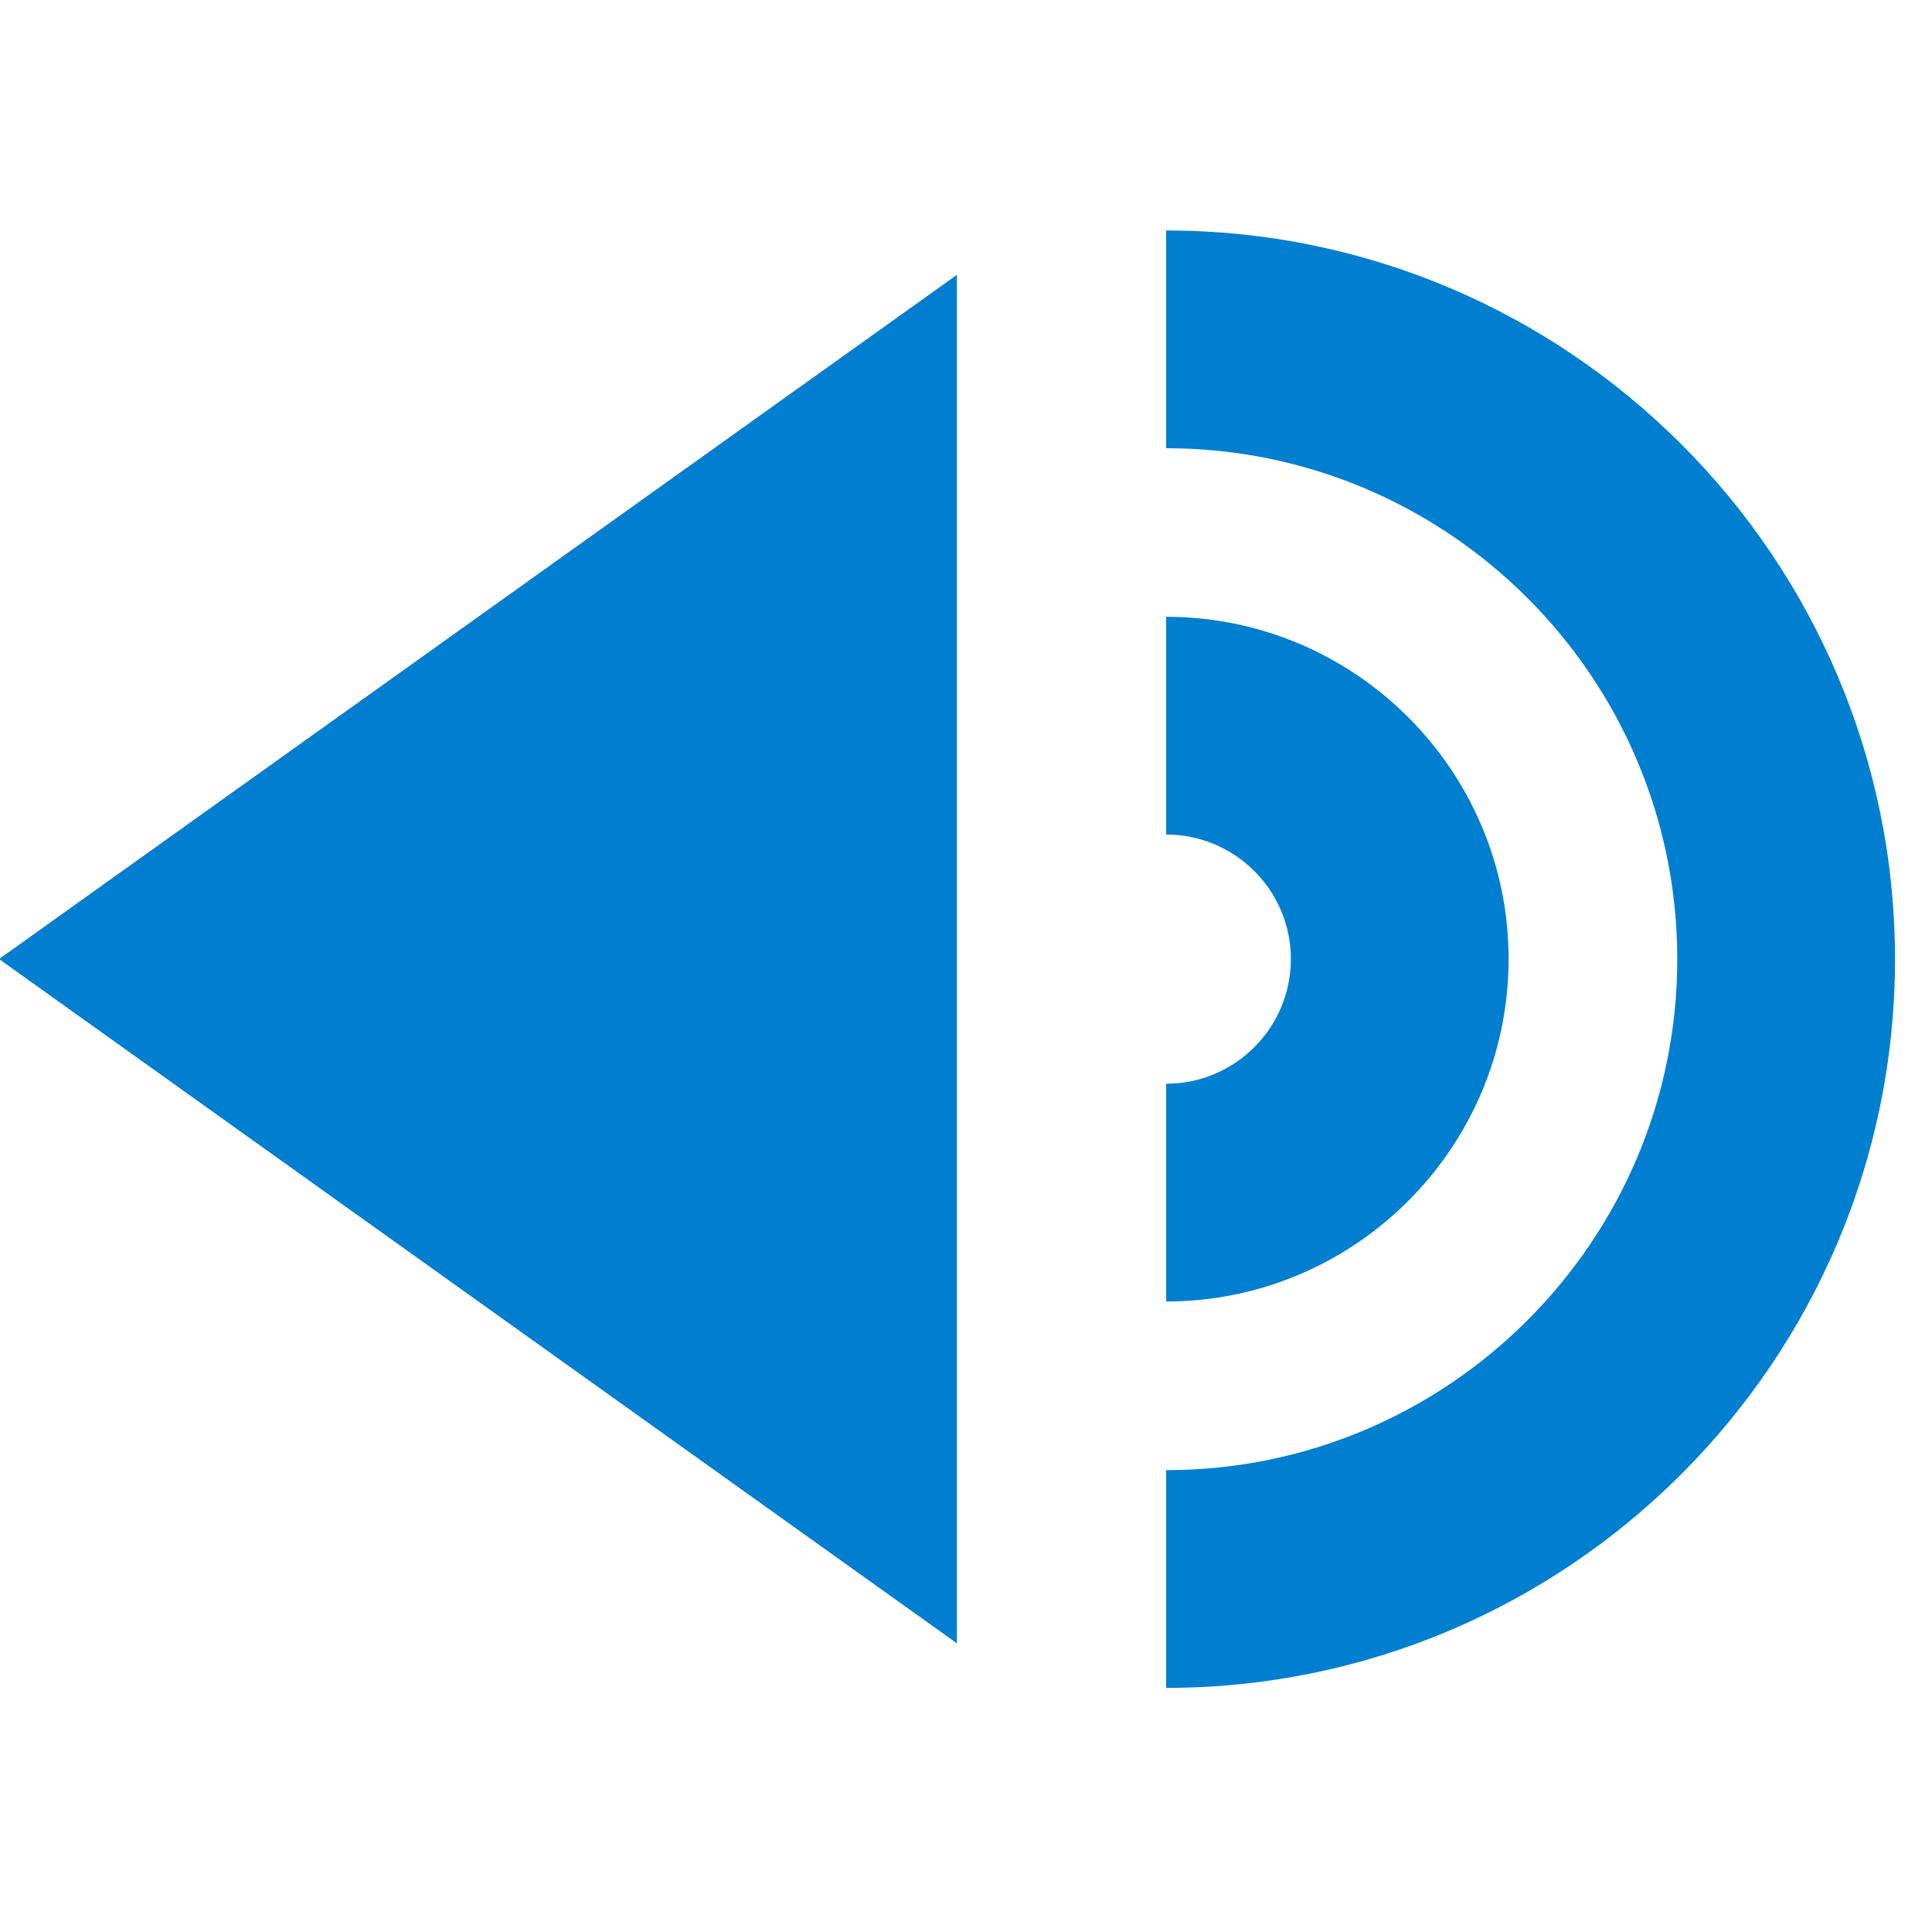
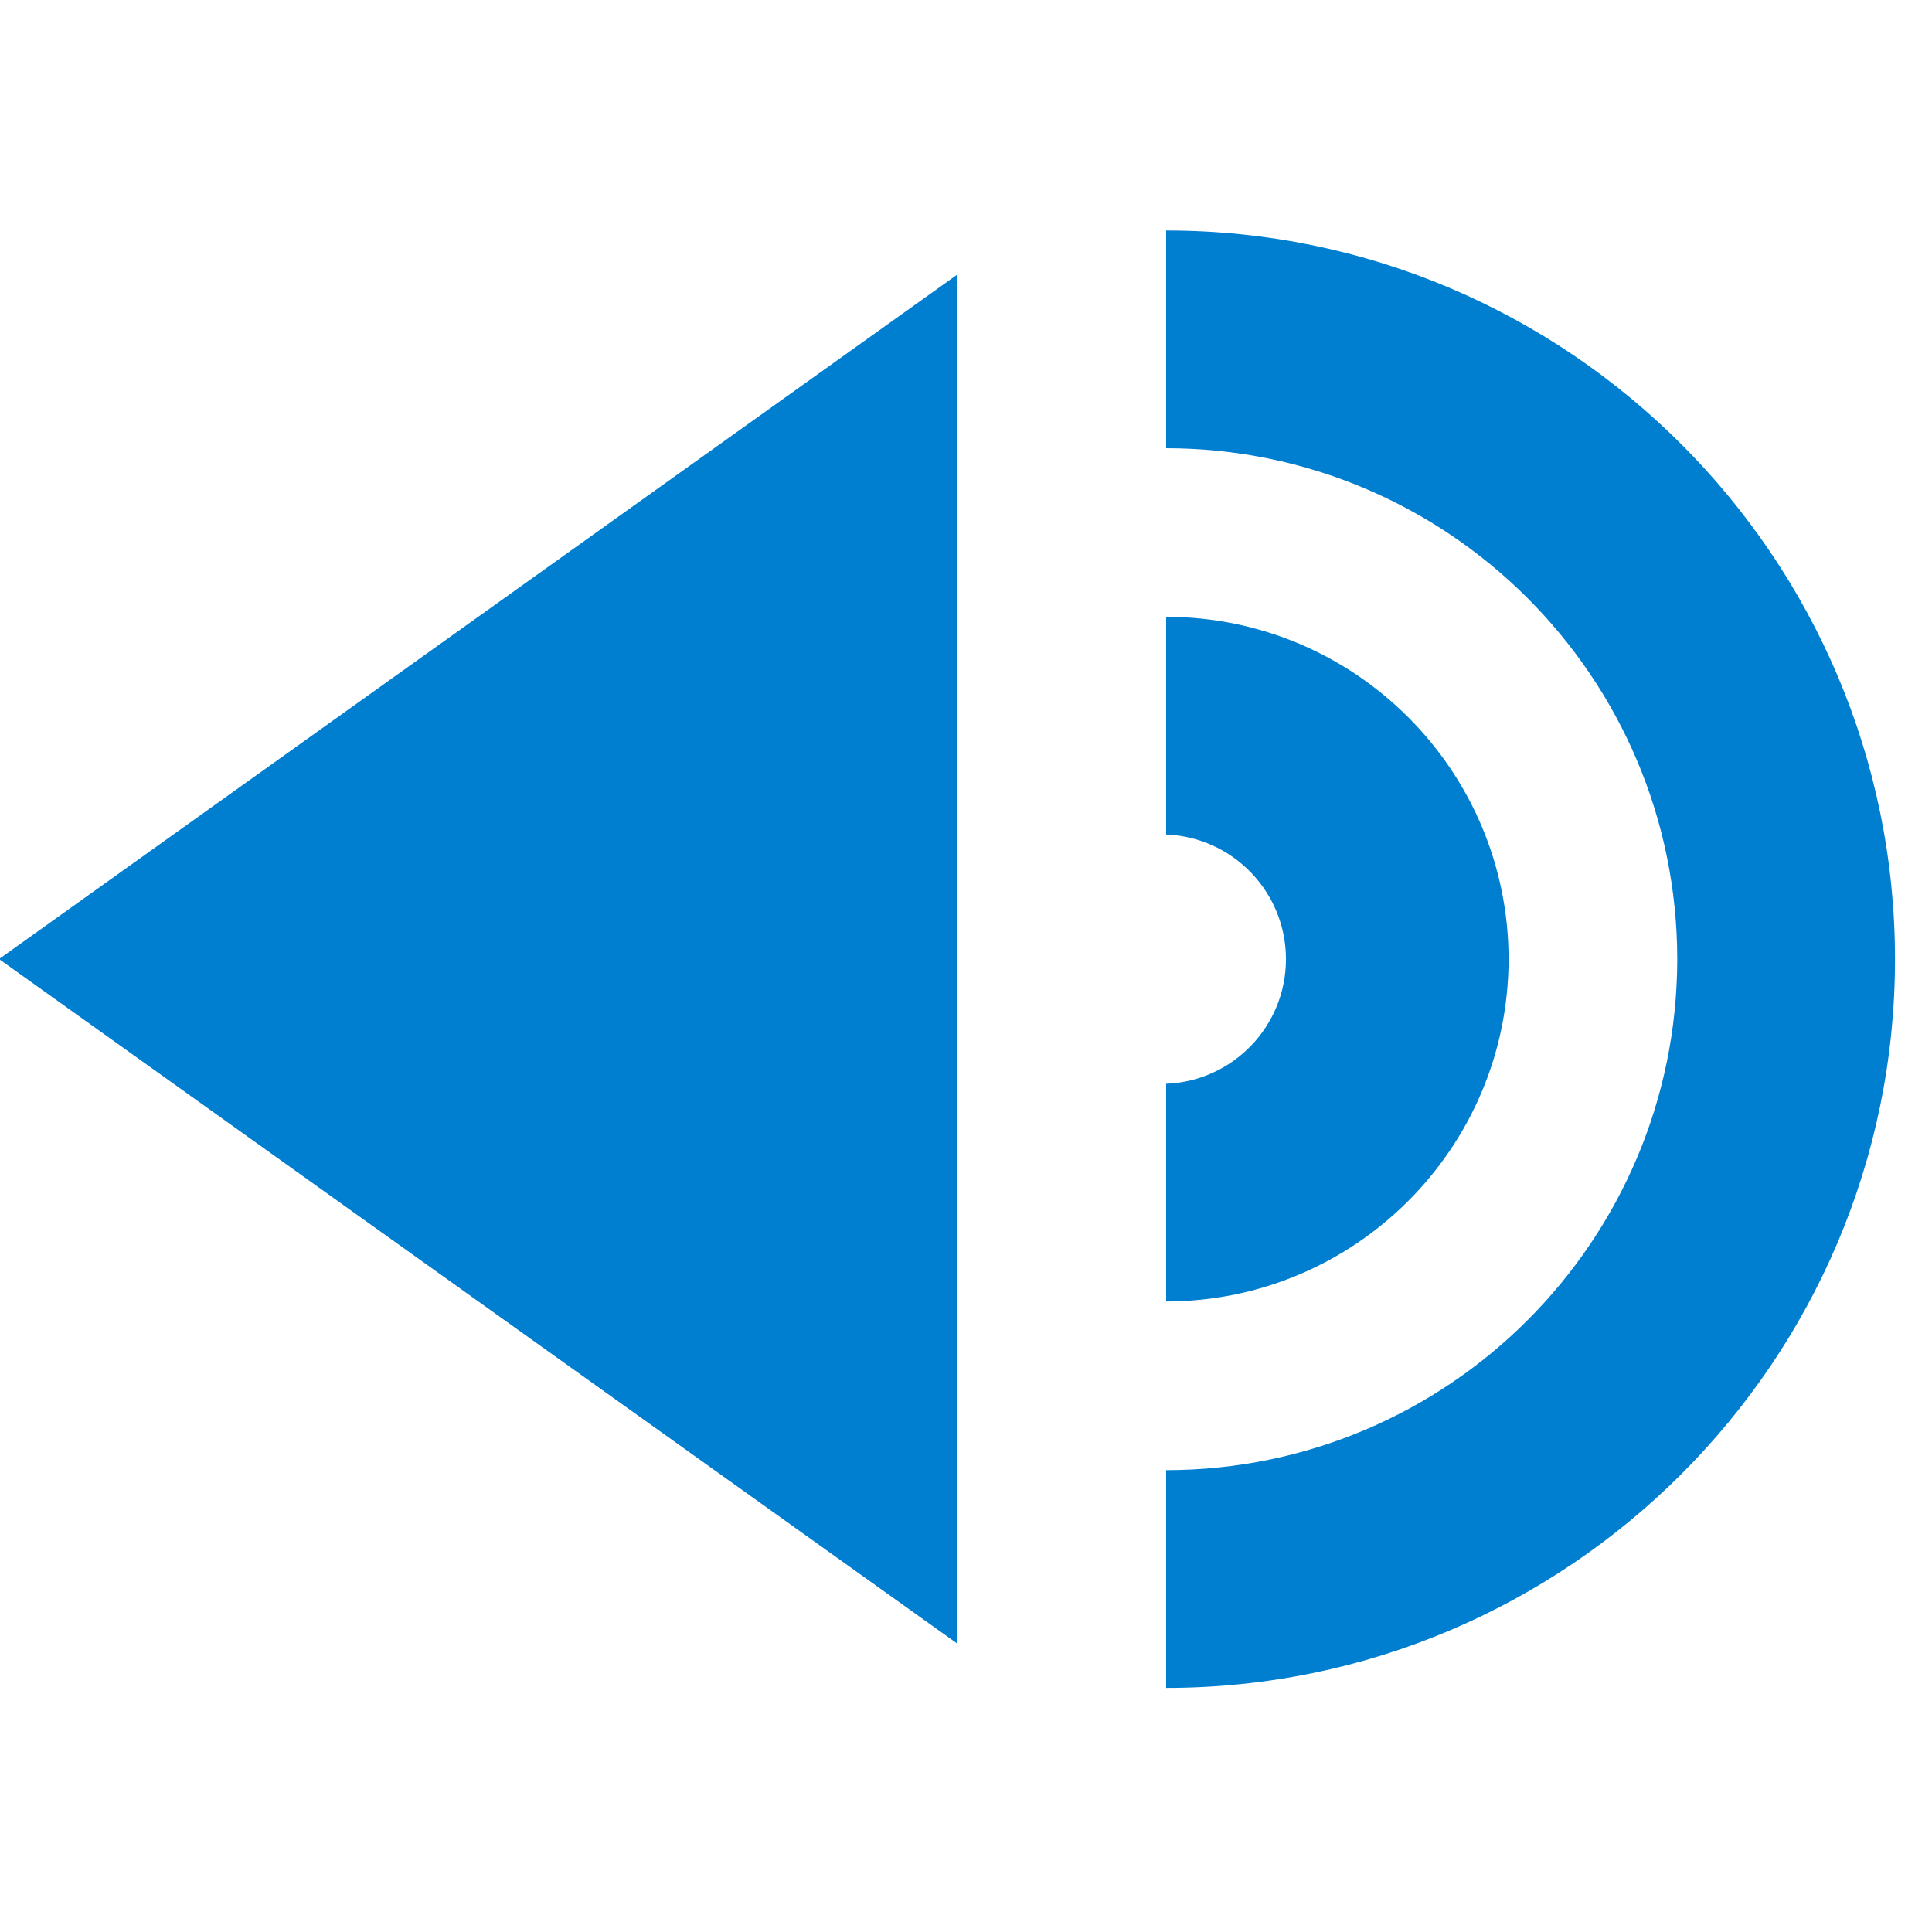
- <svg xmlns="http://www.w3.org/2000/svg" version="1.1" id="Layer_1" x="0px" y="0px" width="20px" height="20px" viewBox="0 0 20 20" enable-background="new 0 0 20 20" xml:space="preserve">
-   <g>
-     <polygon fill="#007FD1" points="9.906,2.845 9.906,17.012 -0.01,9.928  " />
-     <line fill="none" x1="12.072" y1="2.845" x2="12.072" y2="17.012" />
-     <g>
-       <path fill="#007FD1" d="M15.617,9.928c0-1.954-1.592-3.543-3.545-3.543v2.254c0.712,0,1.291,0.578,1.291,1.289    c0,0.712-0.579,1.291-1.291,1.291v2.254C14.025,13.473,15.617,11.882,15.617,9.928z" />
-       <path fill="#007FD1" d="M17.363,9.929c0,2.917-2.373,5.29-5.291,5.29v2.254c4.16,0,7.545-3.385,7.545-7.543    c0-4.16-3.385-7.544-7.545-7.544v2.254C14.99,4.639,17.363,7.012,17.363,9.929z" />
-     </g>
+ <svg xmlns="http://www.w3.org/2000/svg" width="20" height="20">
+   <path fill="#007FD1" d="M9.906 2.845v14.167L-.01 9.928z" />
+   <path fill="none" d="M12.072 2.845v14.167" />
+   <g fill="#007FD1">
+     <path d="M15.617 9.928a3.549 3.549 0 0 0-3.545-3.543v2.254a1.291 1.291 0 0 1 0 2.58v2.254a3.55 3.55 0 0 0 3.545-3.545z" />
+     <path d="M17.363 9.929a5.296 5.296 0 0 1-5.291 5.29v2.254c4.16 0 7.545-3.385 7.545-7.543 0-4.16-3.385-7.544-7.545-7.544V4.64a5.295 5.295 0 0 1 5.291 5.289z" />
  </g>
</svg>
